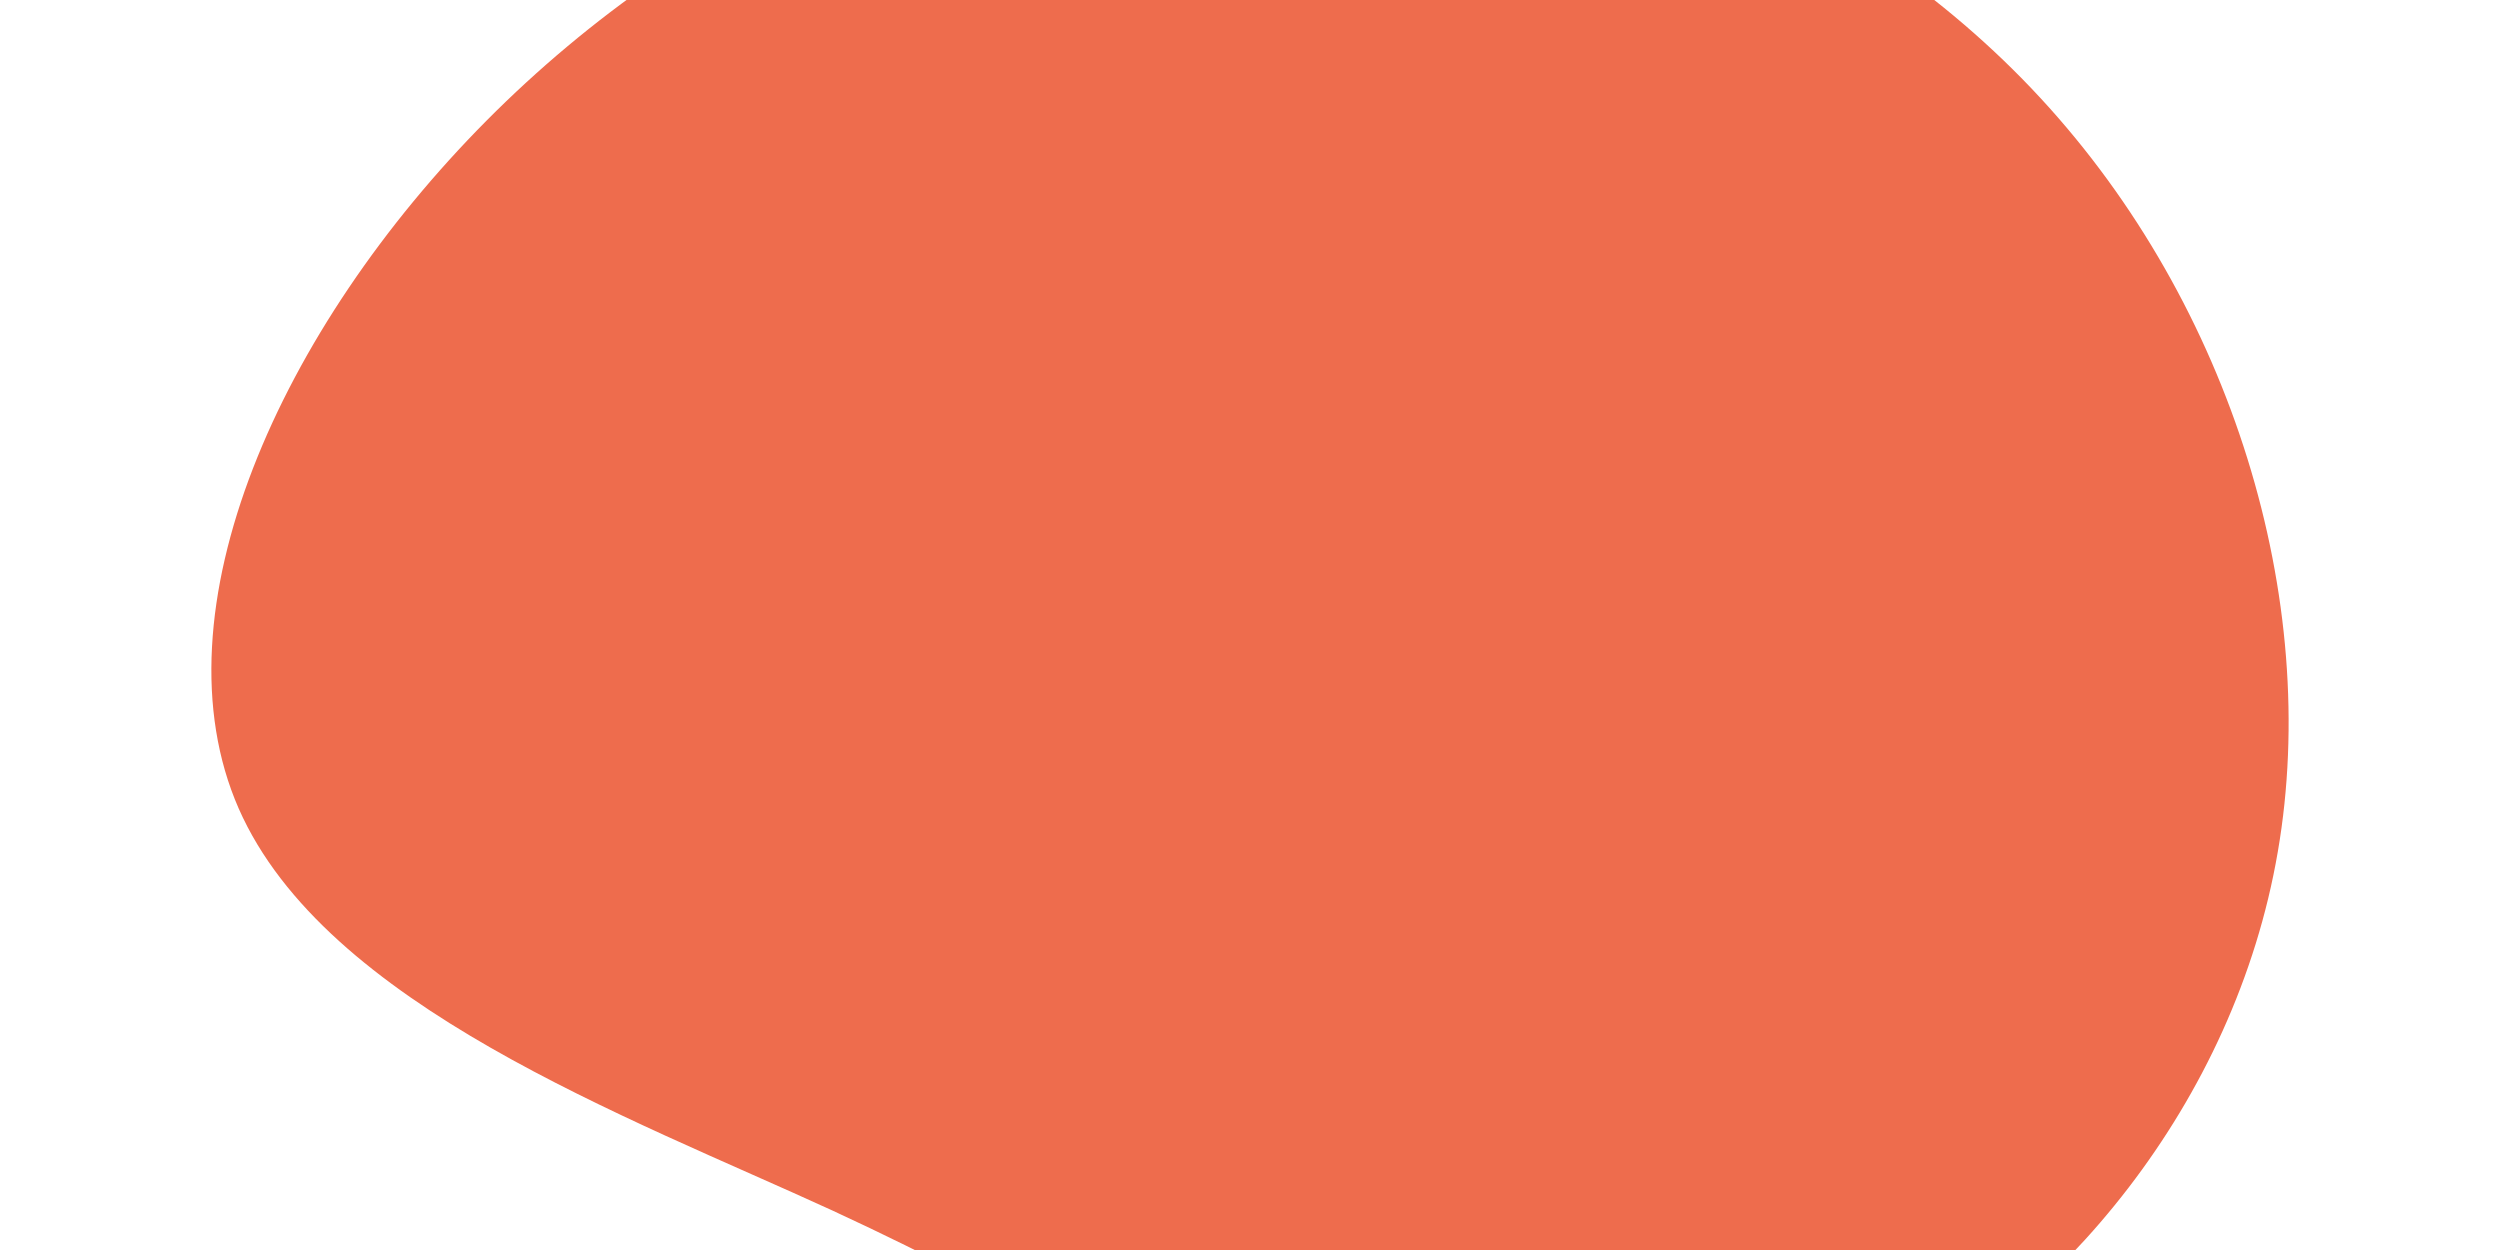
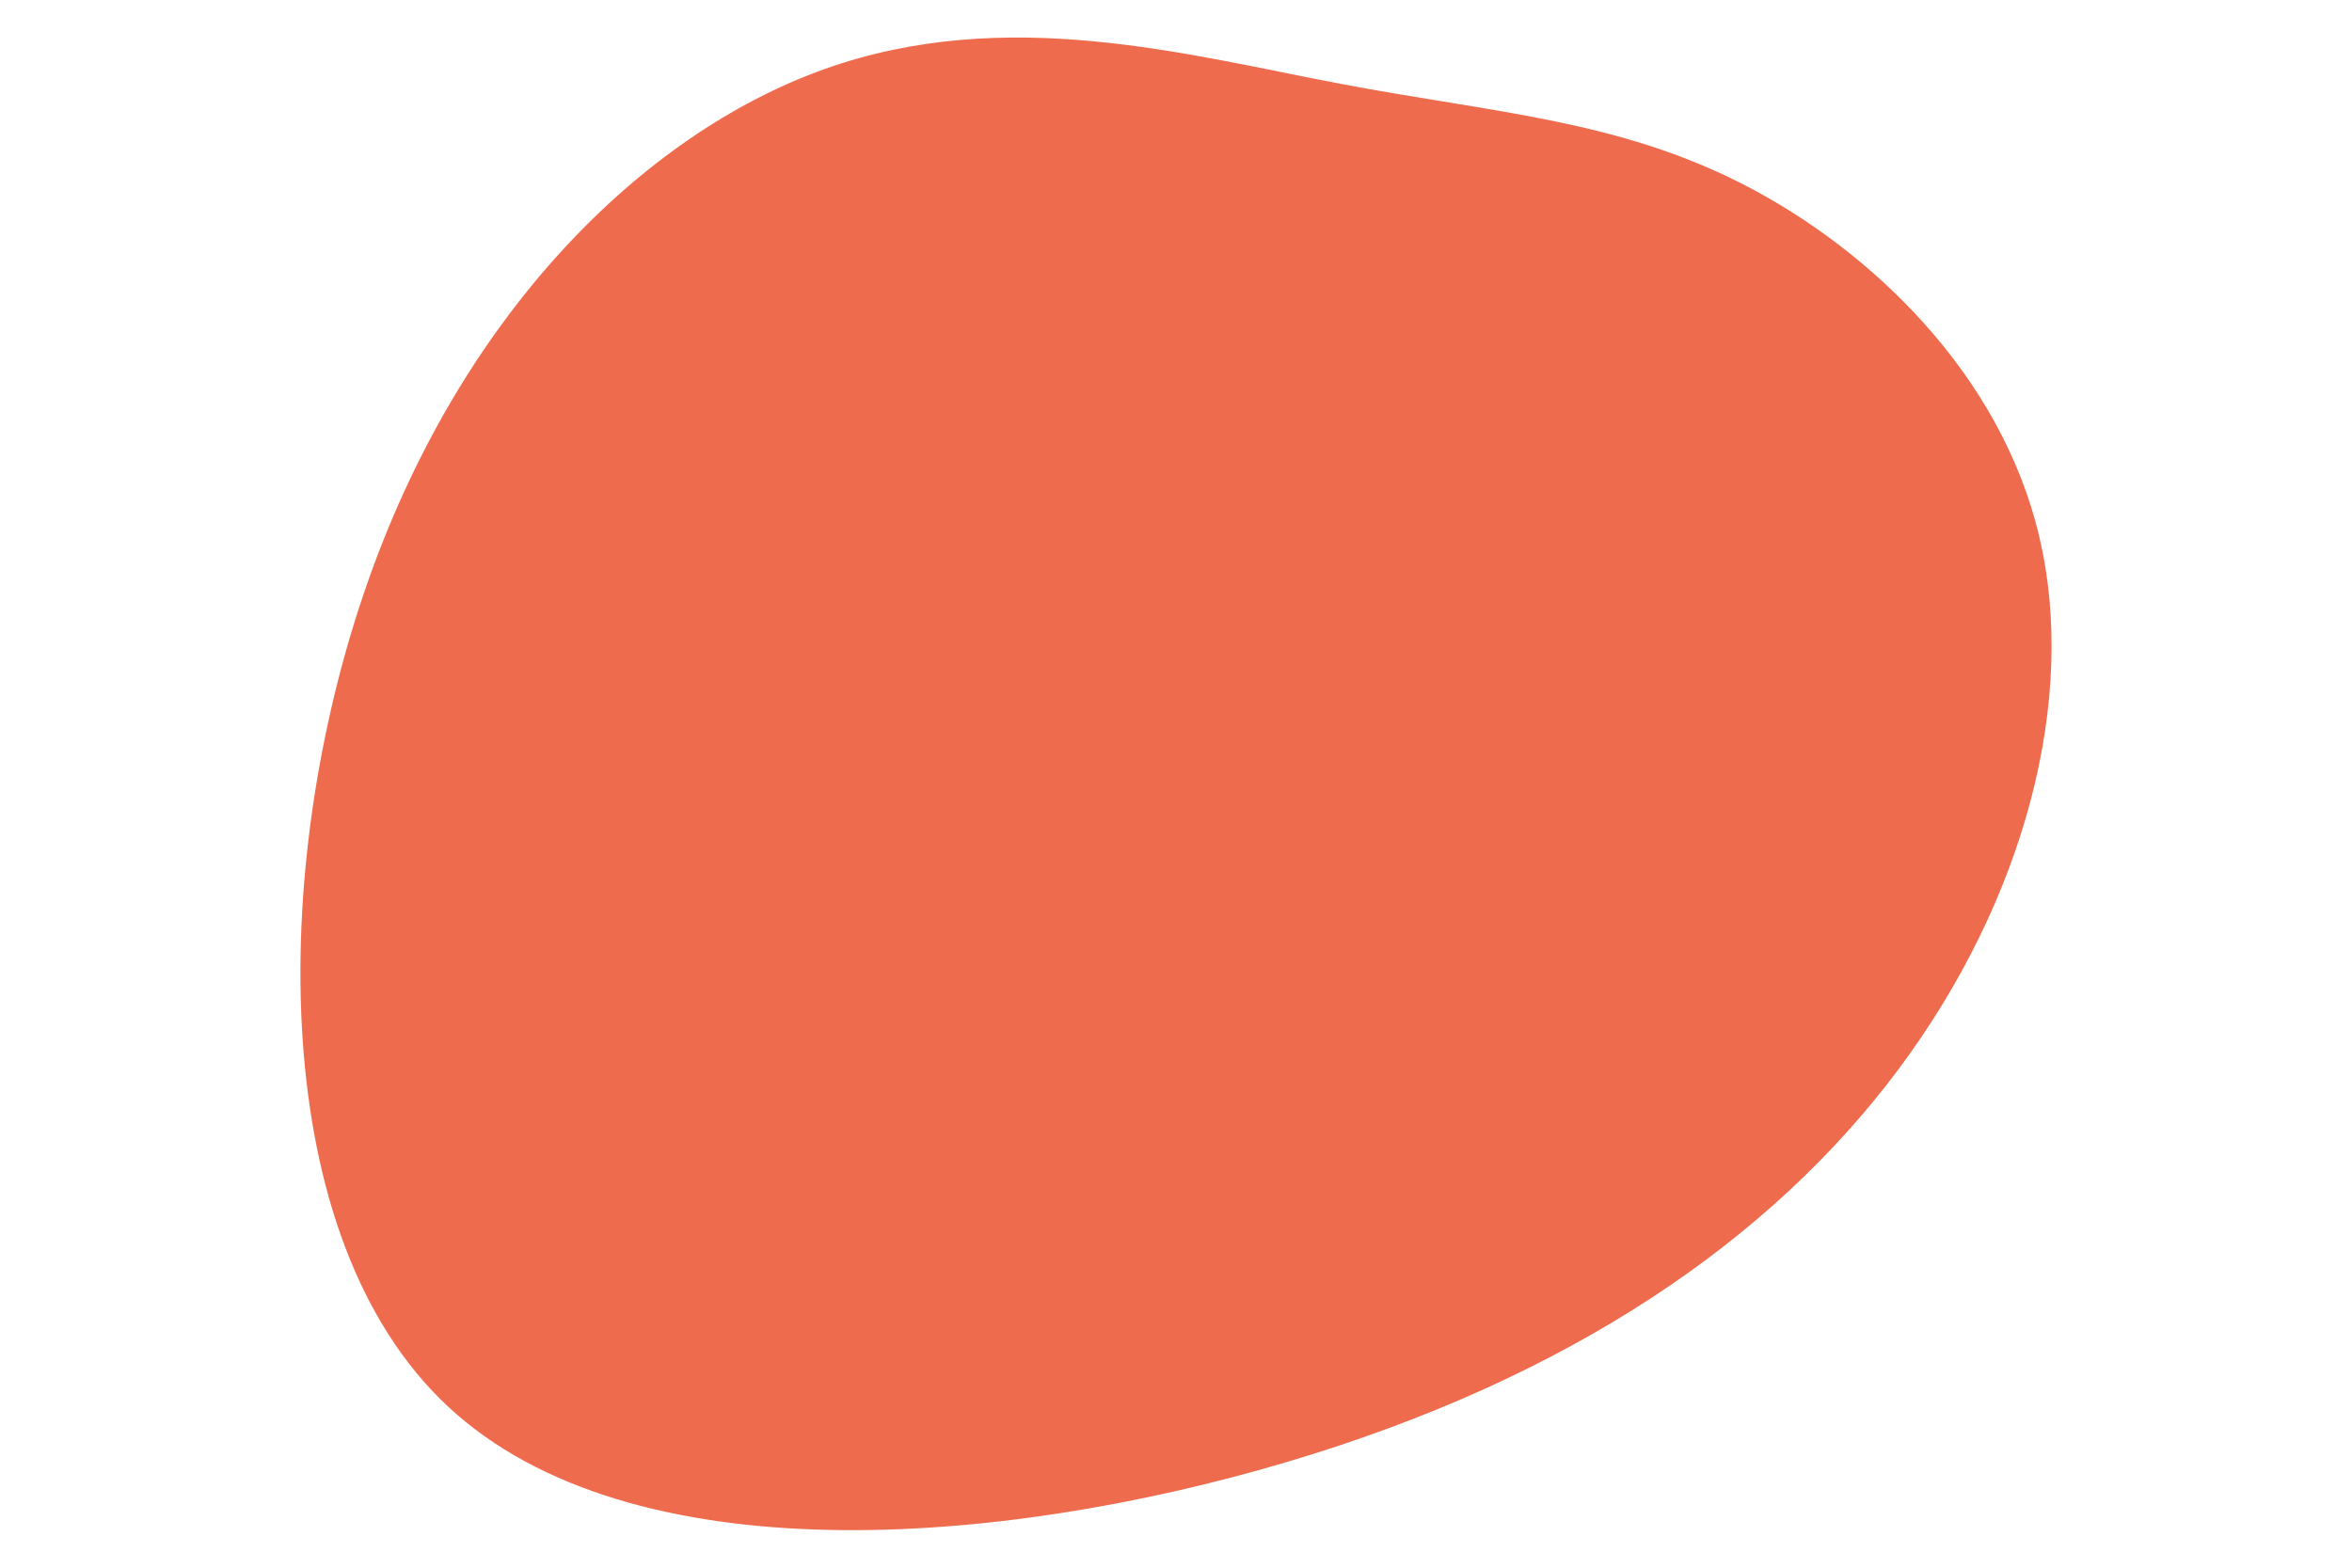
- <svg xmlns="http://www.w3.org/2000/svg" version="1.1" id="visual" x="0px" y="0px" viewBox="0 0 900 450" style="enable-background:new 0 0 900 450;" xml:space="preserve">
+ <svg xmlns="http://www.w3.org/2000/svg" version="1.1" id="visual" x="0px" y="0px" viewBox="0 0 900 600" style="enable-background:new 0 0 900 600;" xml:space="preserve">
  <style type="text/css">
	.st0{fill:#EE6C4D;}
</style>
-   <g transform="translate(453.5238 322.1546)">
-     <path class="st0" d="M281.1-286.8c69,74.7,101,180.7,85.4,271.2C351,75,287.9,149.9,218.9,184.1c-69,34.1-143.9,27.5-201.3,9.9   s-97.2-46.1-171.3-80.3c-74.2-34.1-182.7-73.9-213.9-144.8c-31.1-71,15.1-173,89.3-247.7S-102.1-400.7,2-402.7   S212.1-361.5,281.1-286.8" />
+   <g transform="translate(524.2195 190.6051)">
+     <path class="st0" d="M143.3-119.8c48.5,25,98.1,72.4,112.8,134.5c14.7,62.1-5.4,139-53.9,204S76.8,336.8-32.3,369.1   s-250.5,43.7-320.4-21.3c-69.8-65-68.1-206.4-32.1-311.9c35.9-105.4,106.1-175,175.9-200s139.4-5.4,197.8,5.6   C47.4-147.4,94.8-144.8,143.3-119.8" />
  </g>
</svg>
